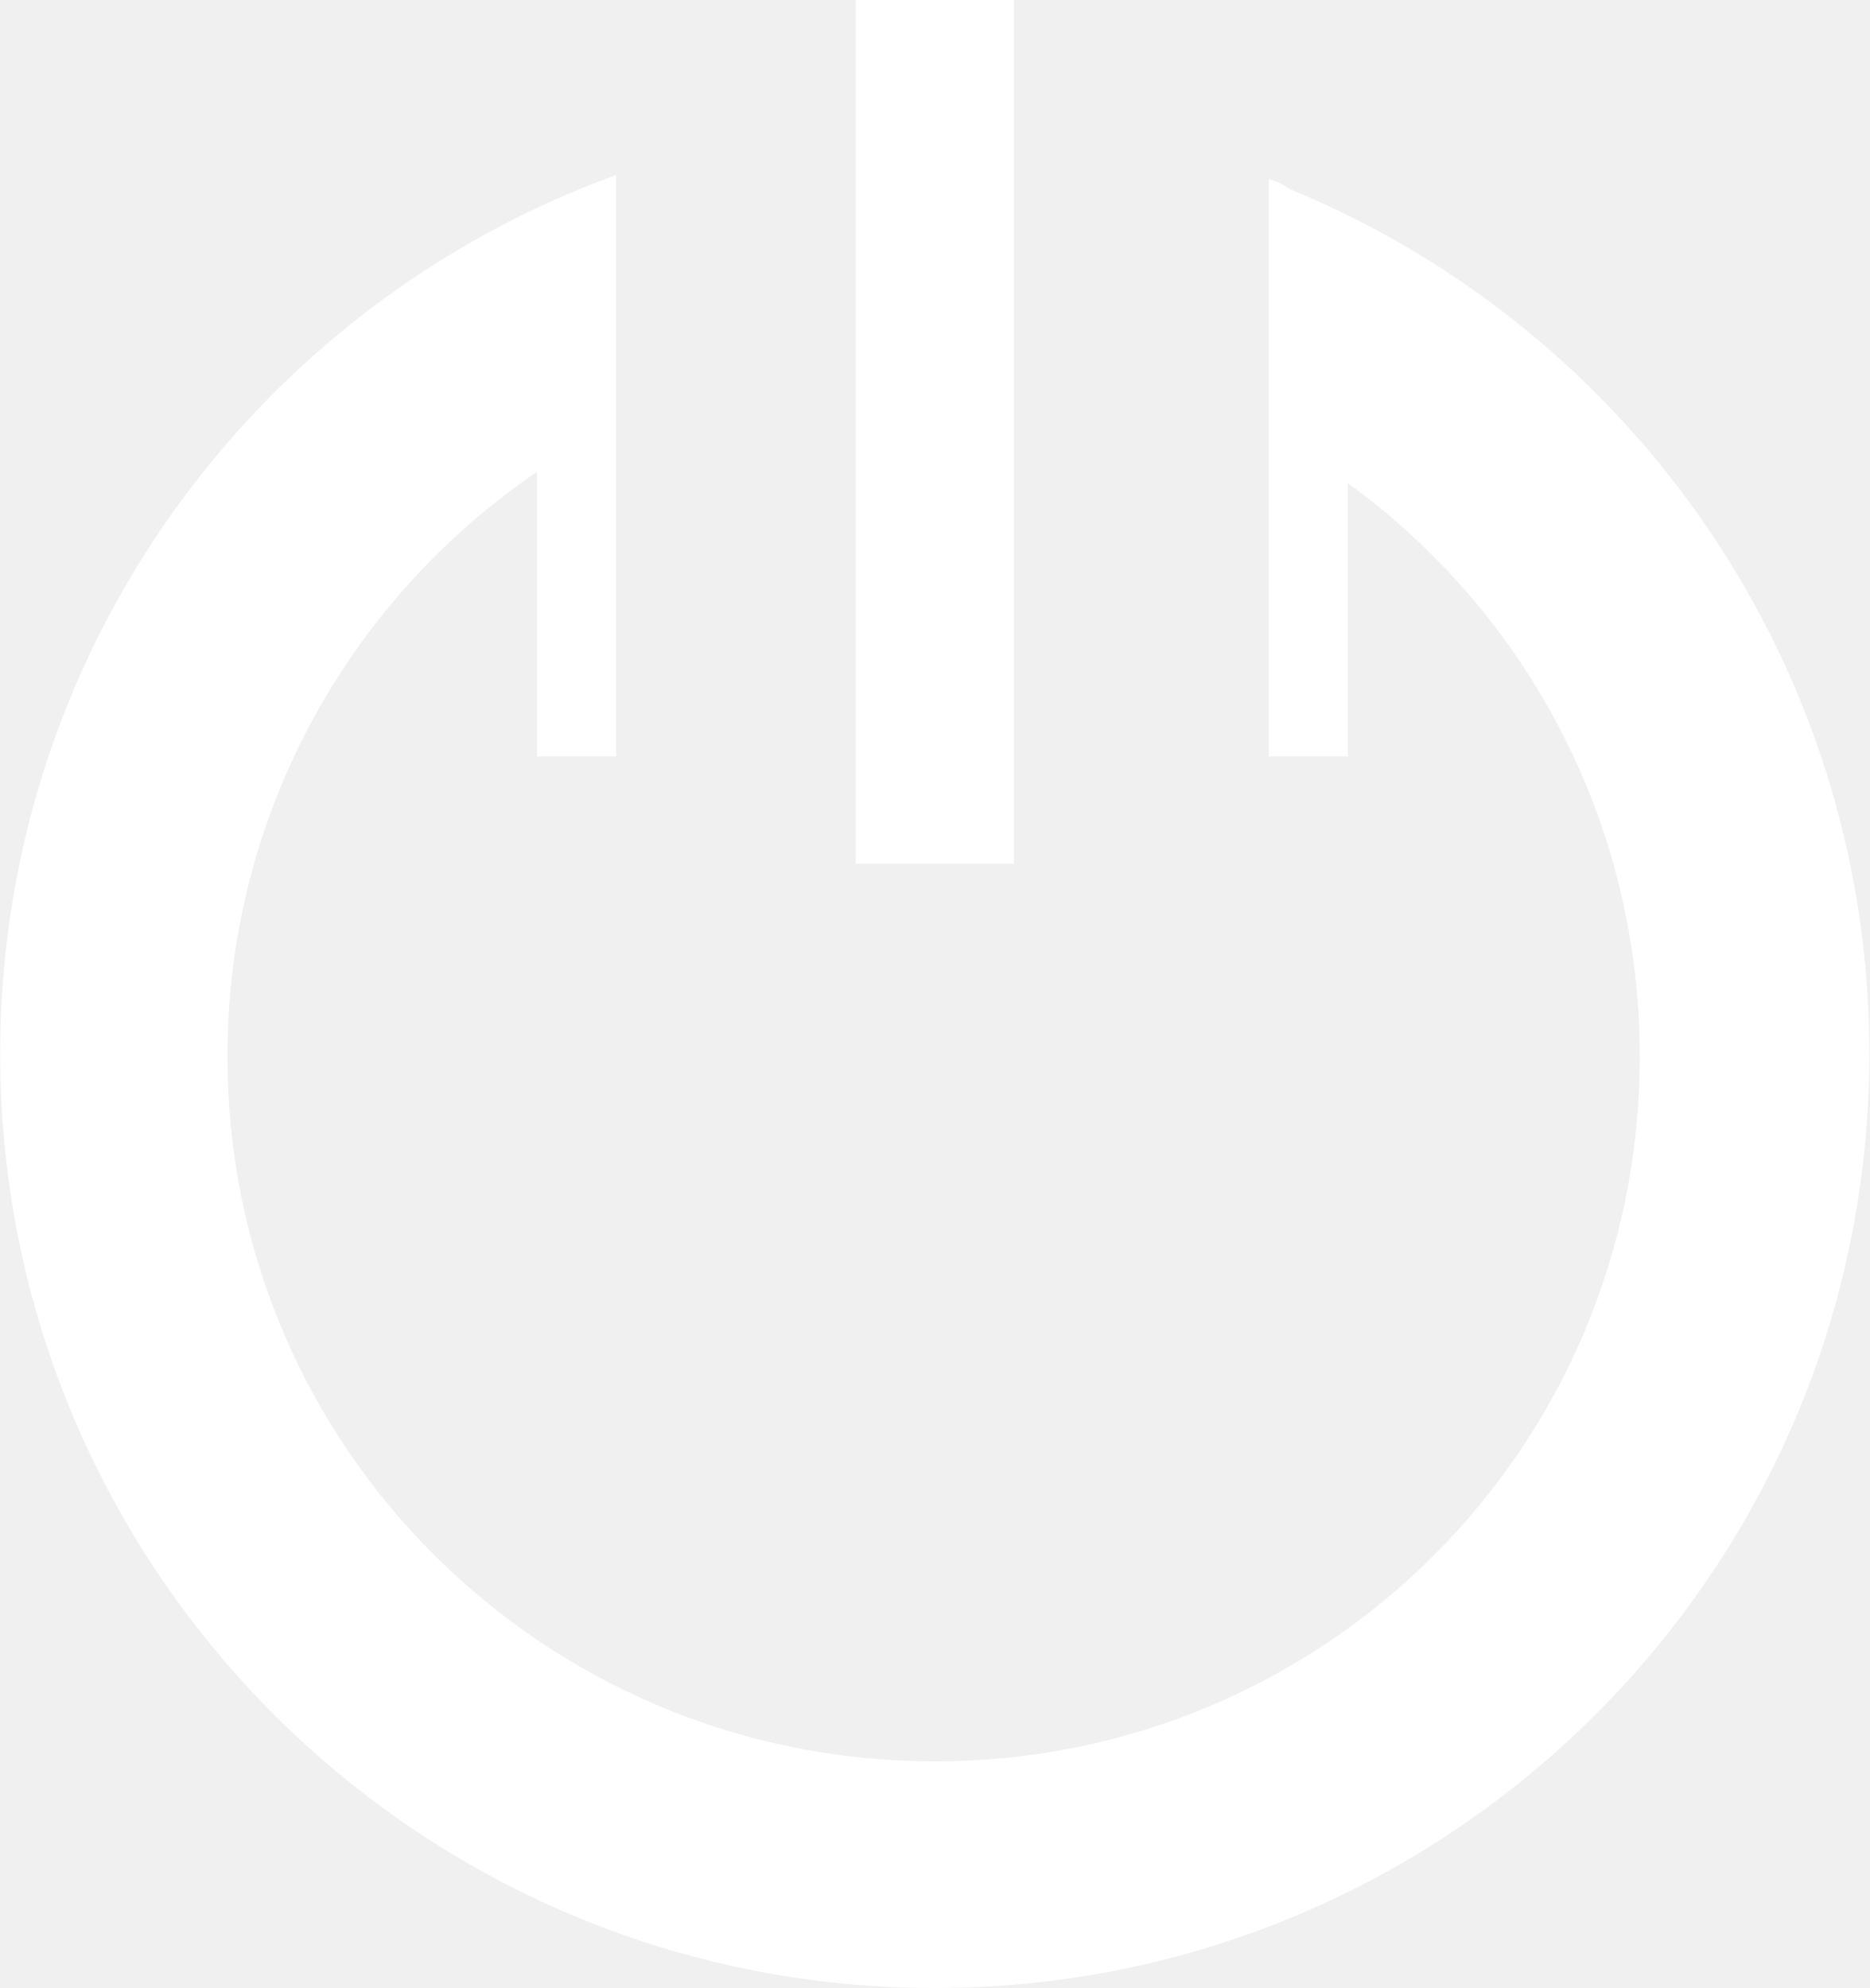
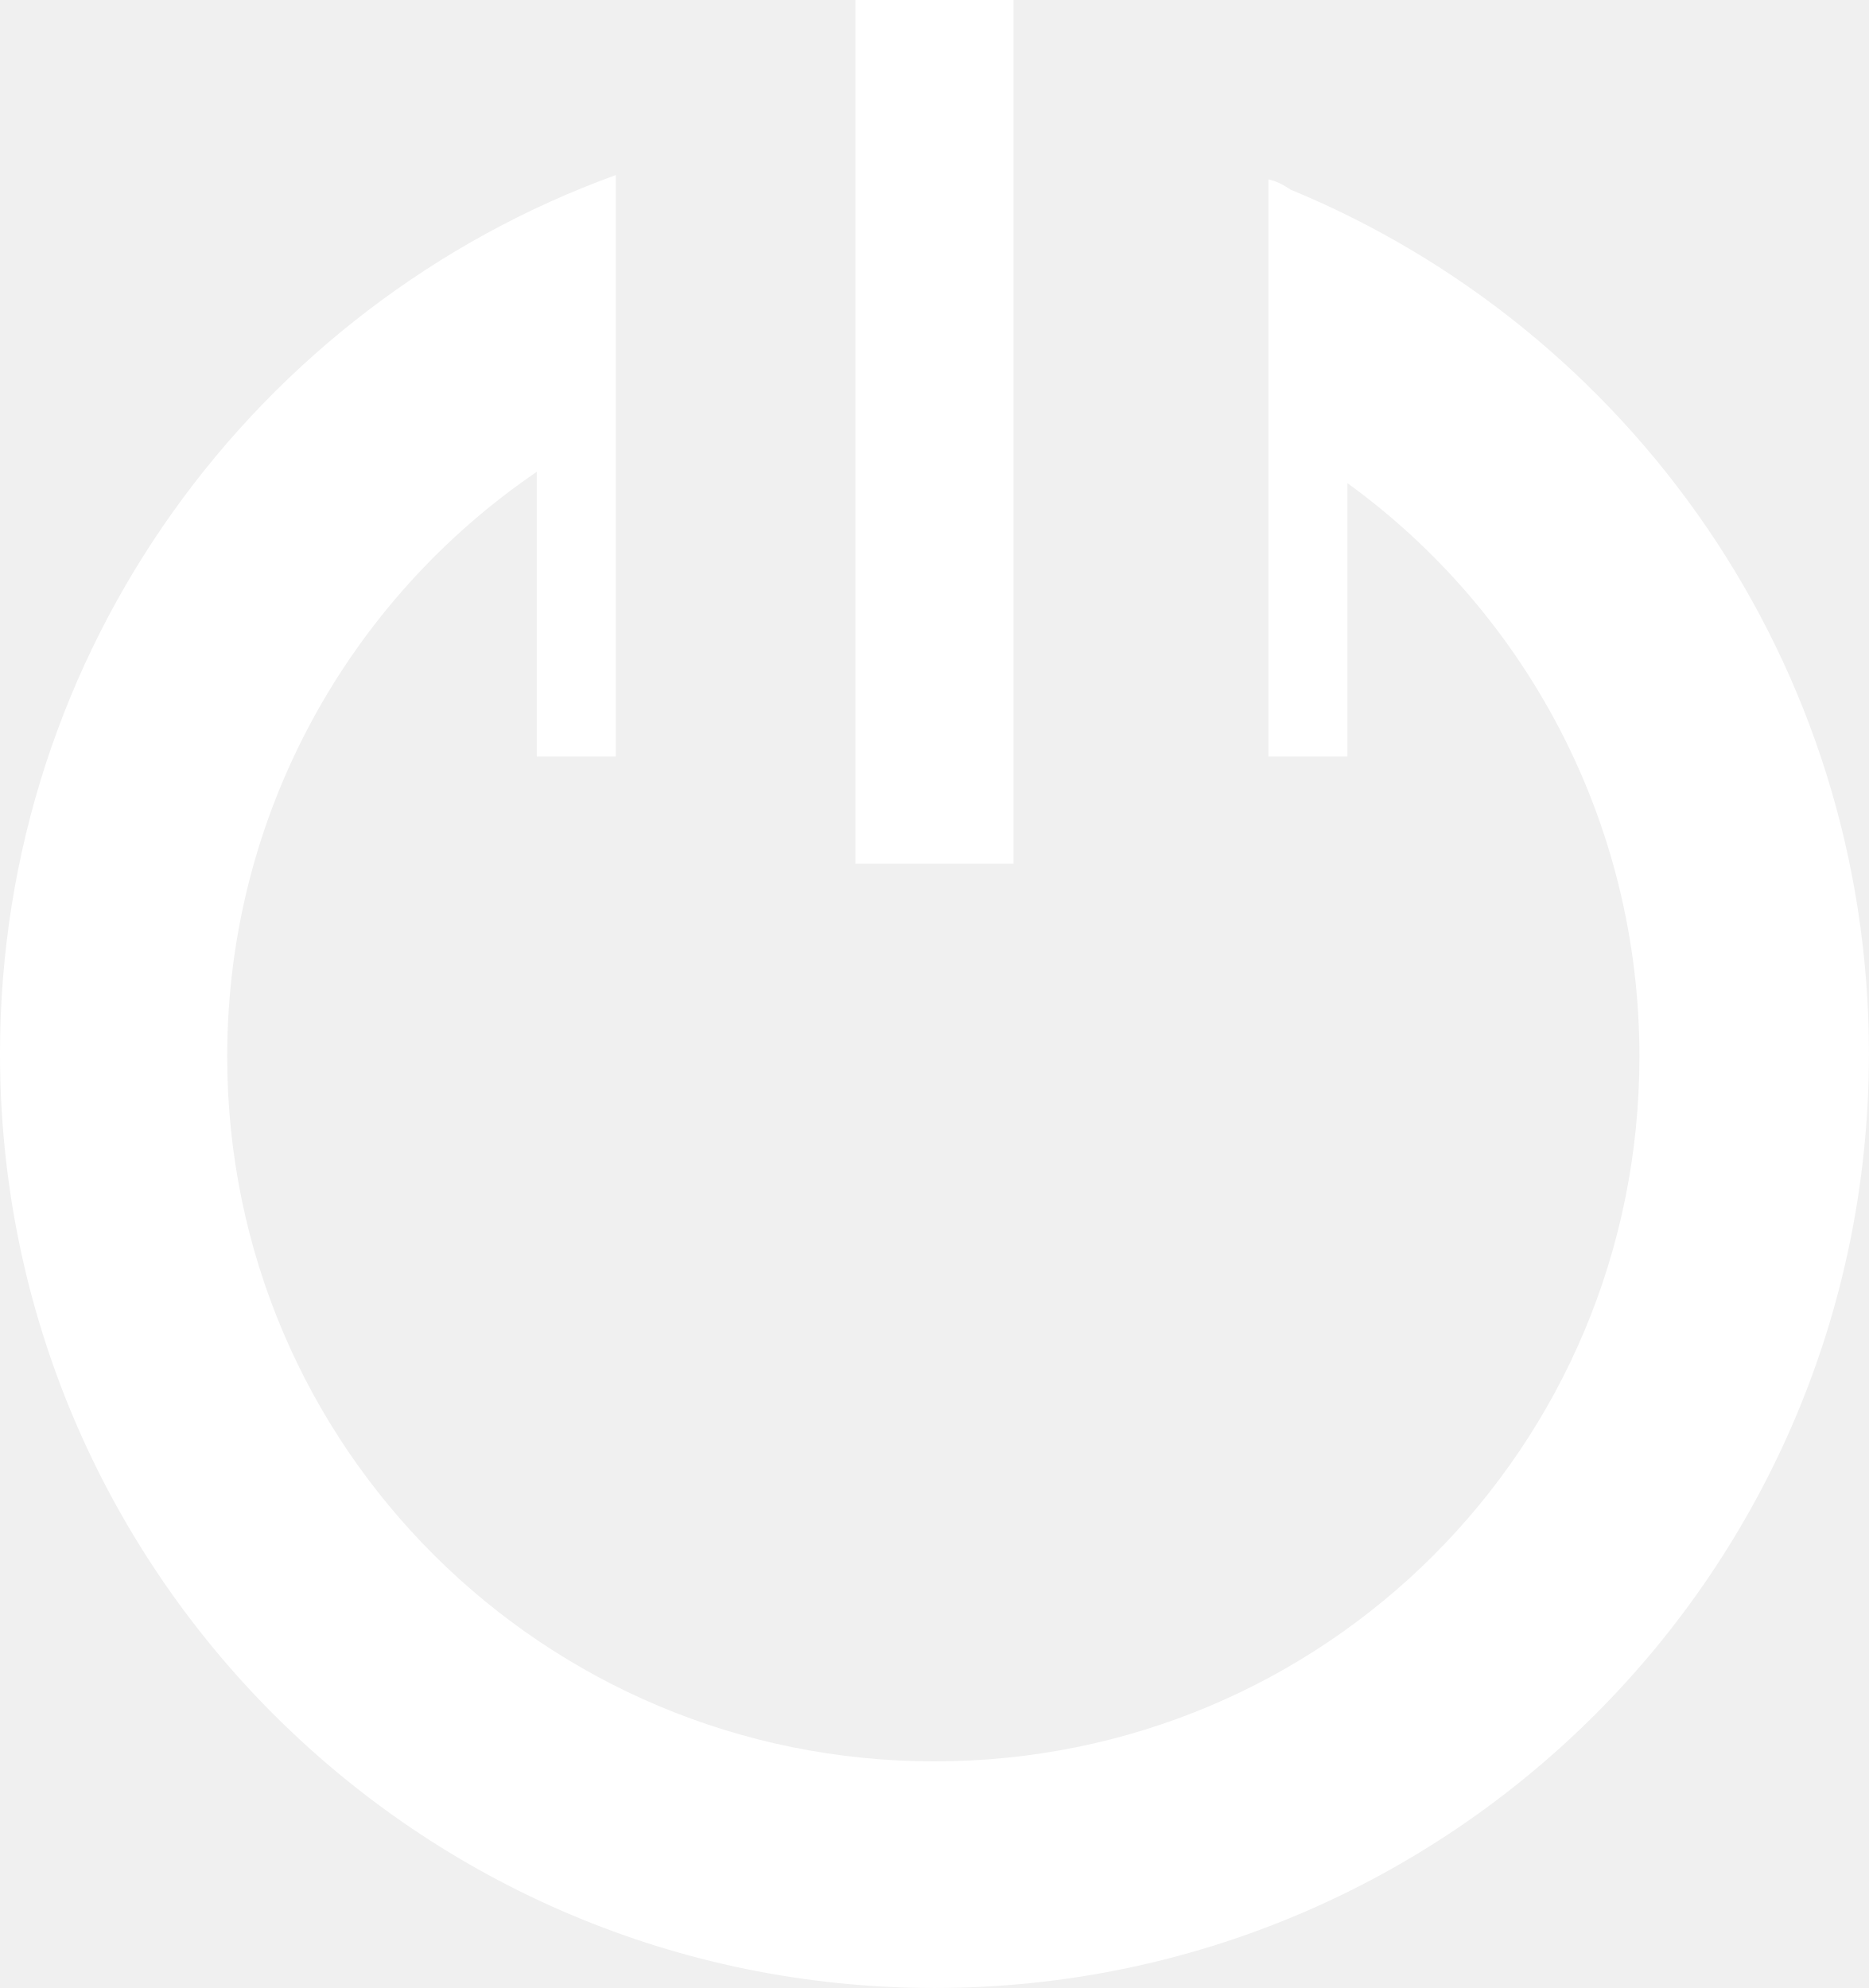
- <svg xmlns="http://www.w3.org/2000/svg" xml:space="preserve" width="0.817in" height="0.869in" version="1.1" style="shape-rendering:geometricPrecision; text-rendering:geometricPrecision; image-rendering:optimizeQuality; fill-rule:evenodd; clip-rule:evenodd" viewBox="0 0 36382 38705">
+ <svg xmlns="http://www.w3.org/2000/svg" width="78.399" height="83.406" viewBox="0 0 36382 38705" shape-rendering="geometricPrecision" text-rendering="geometricPrecision" image-rendering="optimizeQuality" fill-rule="evenodd" clip-rule="evenodd">
  <defs>
-     <style type="text/css">
-    
+     <style>
    .fil0 {fill:white}
-    
-   </style>
+    </style>
  </defs>
  <g id="Layer_x0020_1">
-     <polygon class="fil0" points="16652,0 19730,0 19730,16815 16652,16815 " />
-     <path class="fil0" d="M18190 38705c10051,0 18192,-8141 18192,-18191 0,-7594 -4649,-14096 -11256,-16821 -144,-96 -289,-171 -434,-201l0 27 0 2114 0 948 0 8147 697 0 841 0 0 -5322c3448,2500 5684,6569 5684,11164 0,7604 -6119,13723 -13724,13723 -7603,0 -13767,-6119 -13767,-13723 0,-4733 2389,-8907 6026,-11384l0 5542 810 0 729 0 0 -8287 0 -935 0 -2014 0 -84c-6994,2535 -11988,9234 -11988,17106 0,10050 8140,18191 18190,18191z" />
+     <path class="fil0" d="M16652 0h3078v16815h-3078z" />
+     <path class="fil0" d="M18190 38705c10051 0 18192-8141 18192-18191 0-7594-4649-14096-11256-16821-144-96-289-171-434-201v11236h1538V9406c3448 2500 5684 6569 5684 11164 0 7604-6119 13723-13724 13723-7603 0-13767-6119-13767-13723 0-4733 2389-8907 6026-11384v5542h1539V3408C4994 5943 0 12642 0 20514c0 10050 8140 18191 18190 18191z" />
  </g>
</svg>
